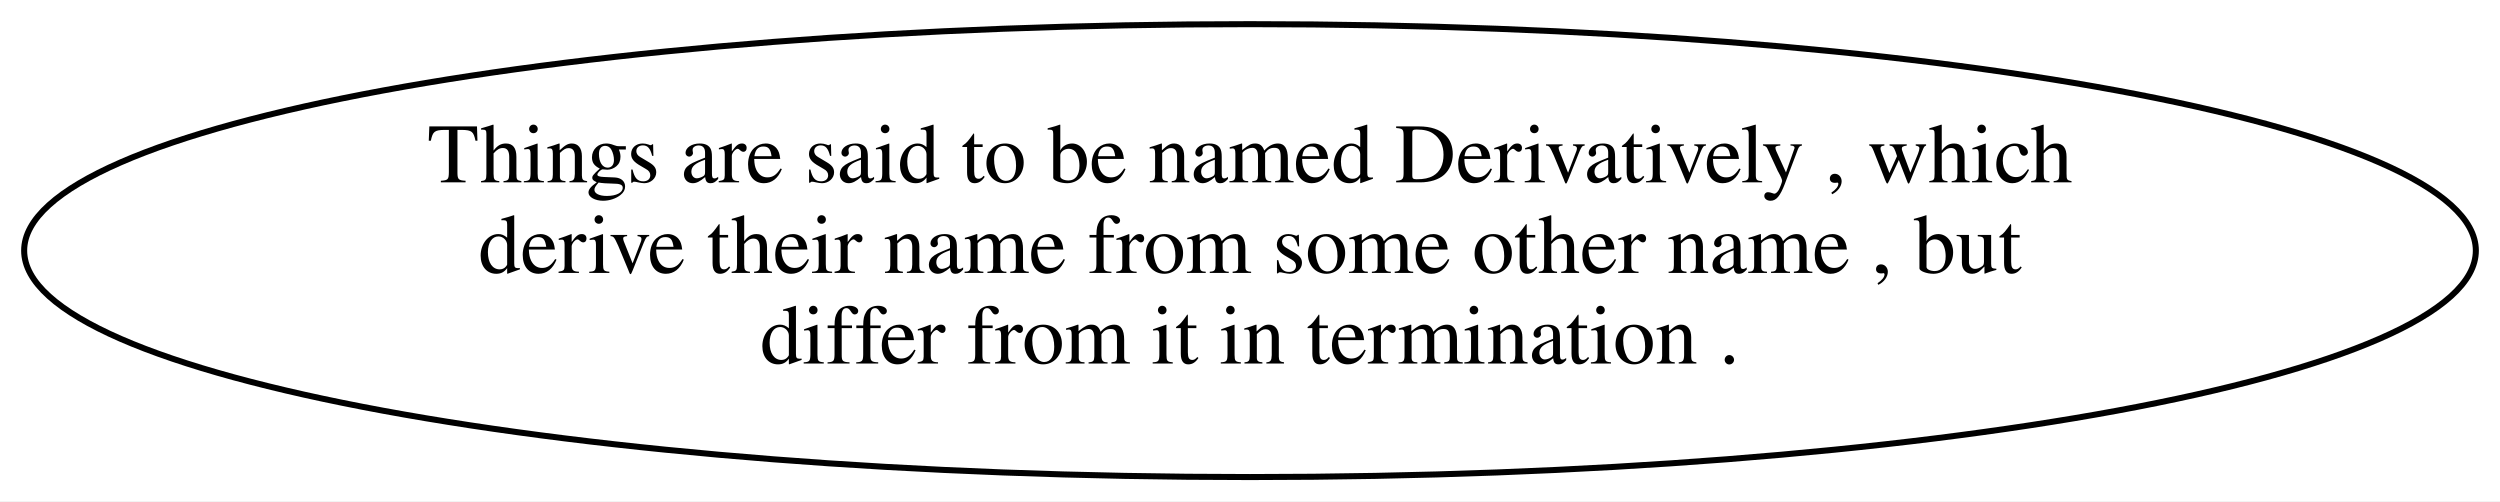
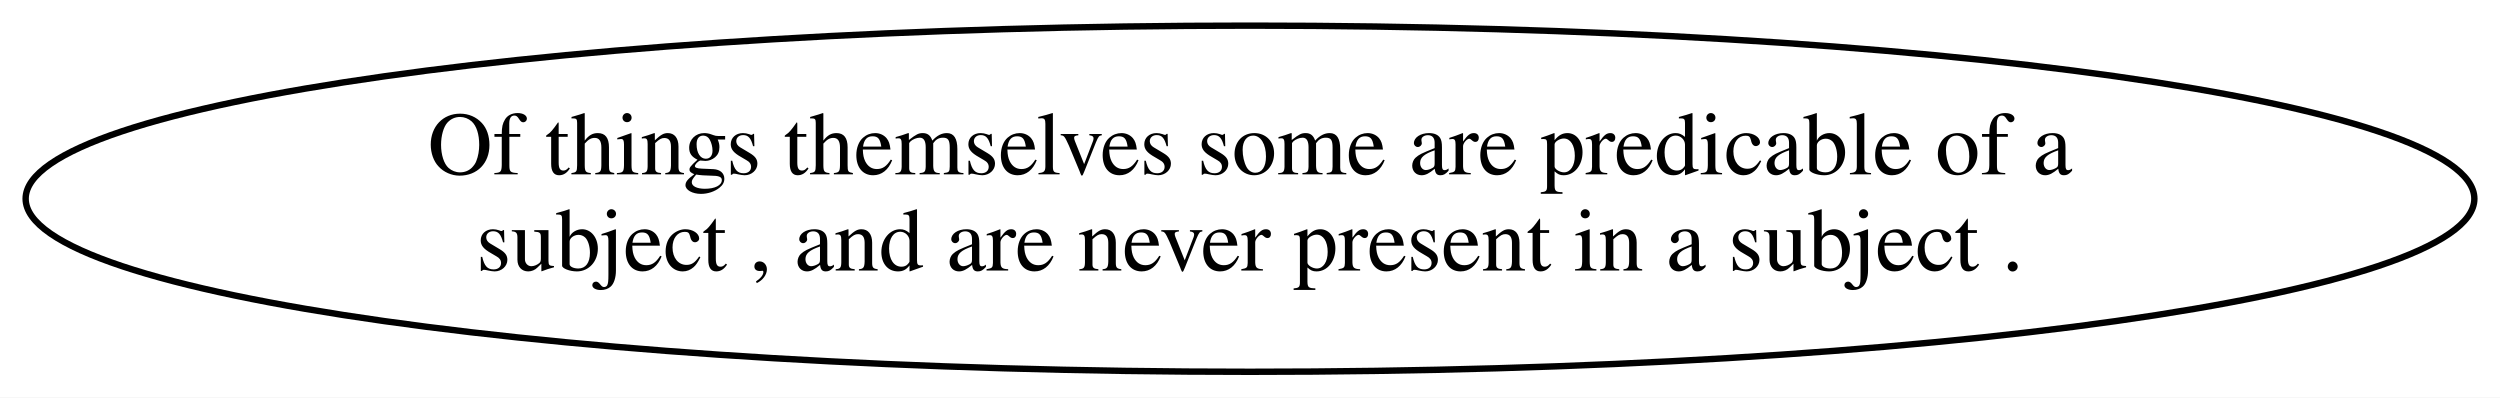
- <svg xmlns="http://www.w3.org/2000/svg" width="414pt" height="83pt" viewBox="0.00 0.00 414.00 83.00">
-   <g id="graph0" class="graph" transform="scale(1 1) rotate(0) translate(4 79)">
-     <polygon fill="#ffffff" stroke="transparent" points="-4,4 -4,-79 410,-79 410,4 -4,4" />
+ <svg xmlns="http://www.w3.org/2000/svg" width="390pt" height="62pt" viewBox="0.00 0.00 390.00 62.00">
+   <g id="graph0" class="graph" transform="scale(1 1) rotate(0) translate(4 58)">
+     <polygon fill="#ffffff" stroke="transparent" points="-4,4 -4,-58 386,-58 386,4 -4,4" />
    <g id="node1" class="node">
-       <ellipse fill="none" stroke="#000000" cx="203" cy="-37.5" rx="203" ry="37.5" />
-       <text text-anchor="middle" x="203" y="-48.8" font-family="Times,serif" font-size="14.00" fill="#000000">Things are said to be named Derivatively , which</text>
-       <text text-anchor="middle" x="203" y="-33.8" font-family="Times,serif" font-size="14.00" fill="#000000">derive their name from some other name , but</text>
-       <text text-anchor="middle" x="203" y="-18.8" font-family="Times,serif" font-size="14.00" fill="#000000">differ from it in termination .</text>
+       <ellipse fill="none" stroke="#000000" cx="191" cy="-27" rx="191" ry="27" />
+       <text text-anchor="middle" x="191" y="-30.8" font-family="Times,serif" font-size="14.00" fill="#000000">Of things themselves some are predicable of a</text>
+       <text text-anchor="middle" x="191" y="-15.8" font-family="Times,serif" font-size="14.00" fill="#000000">subject , and are never present in a subject .</text>
    </g>
  </g>
</svg>
